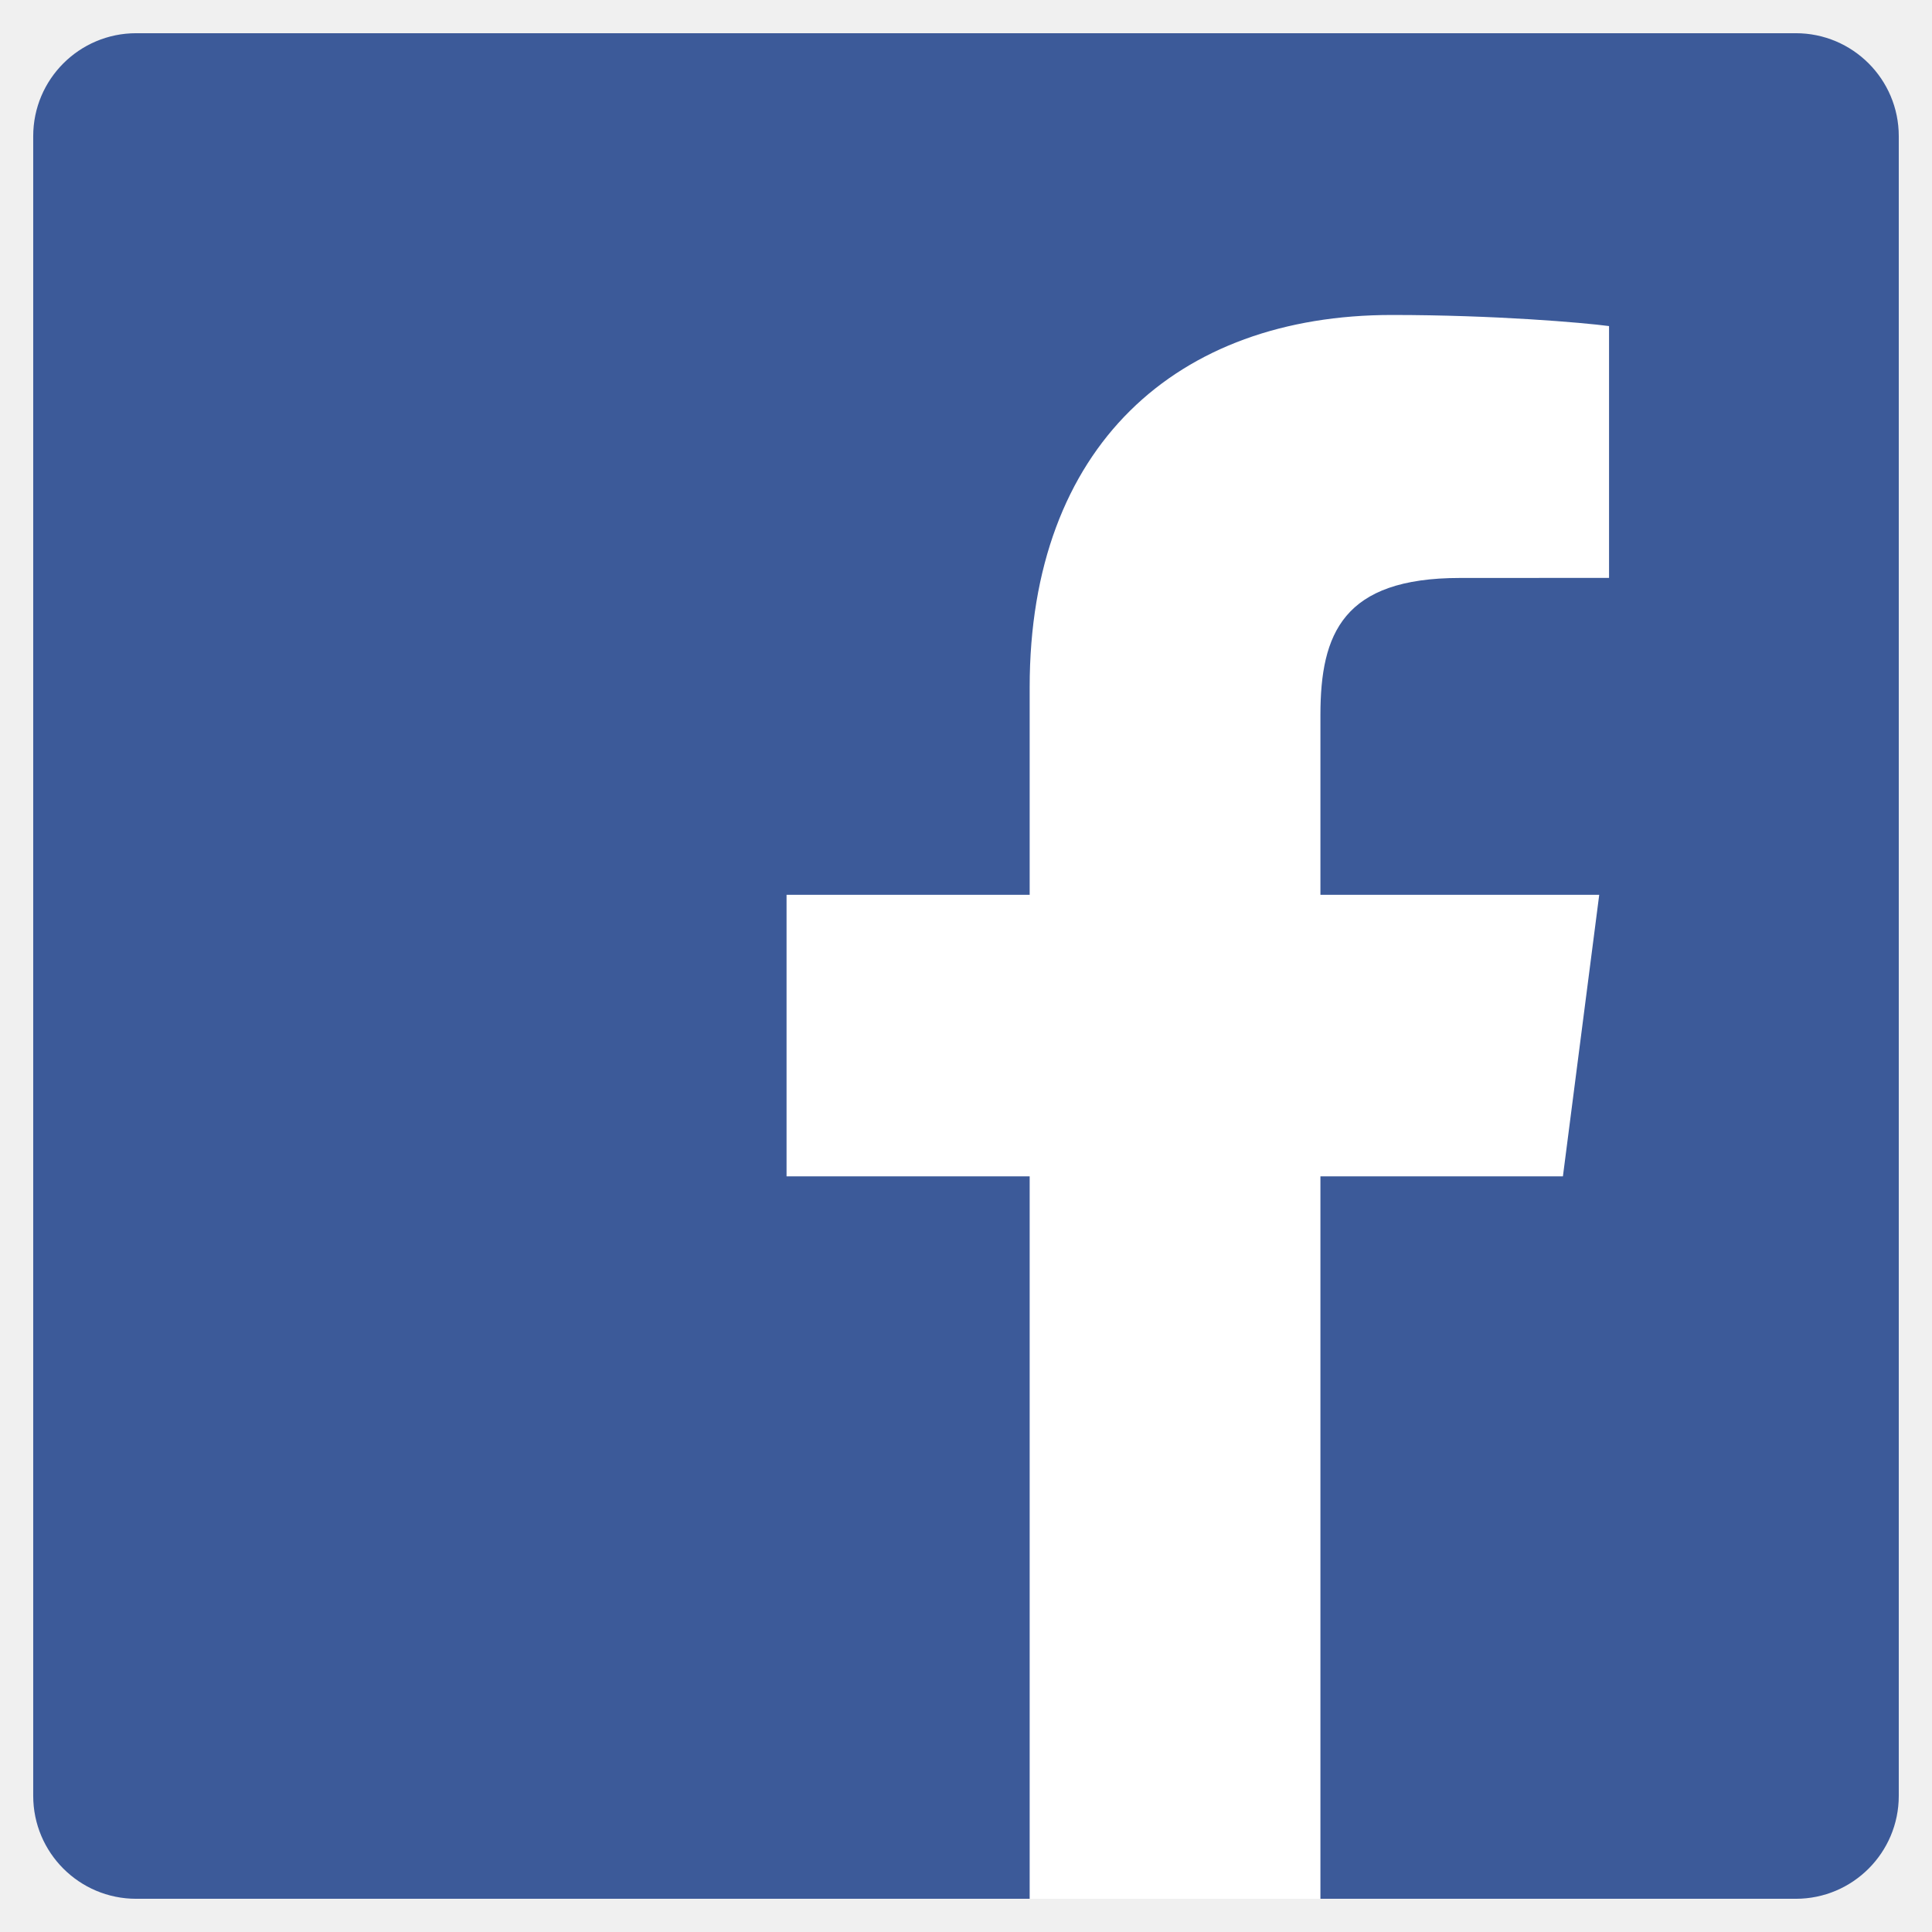
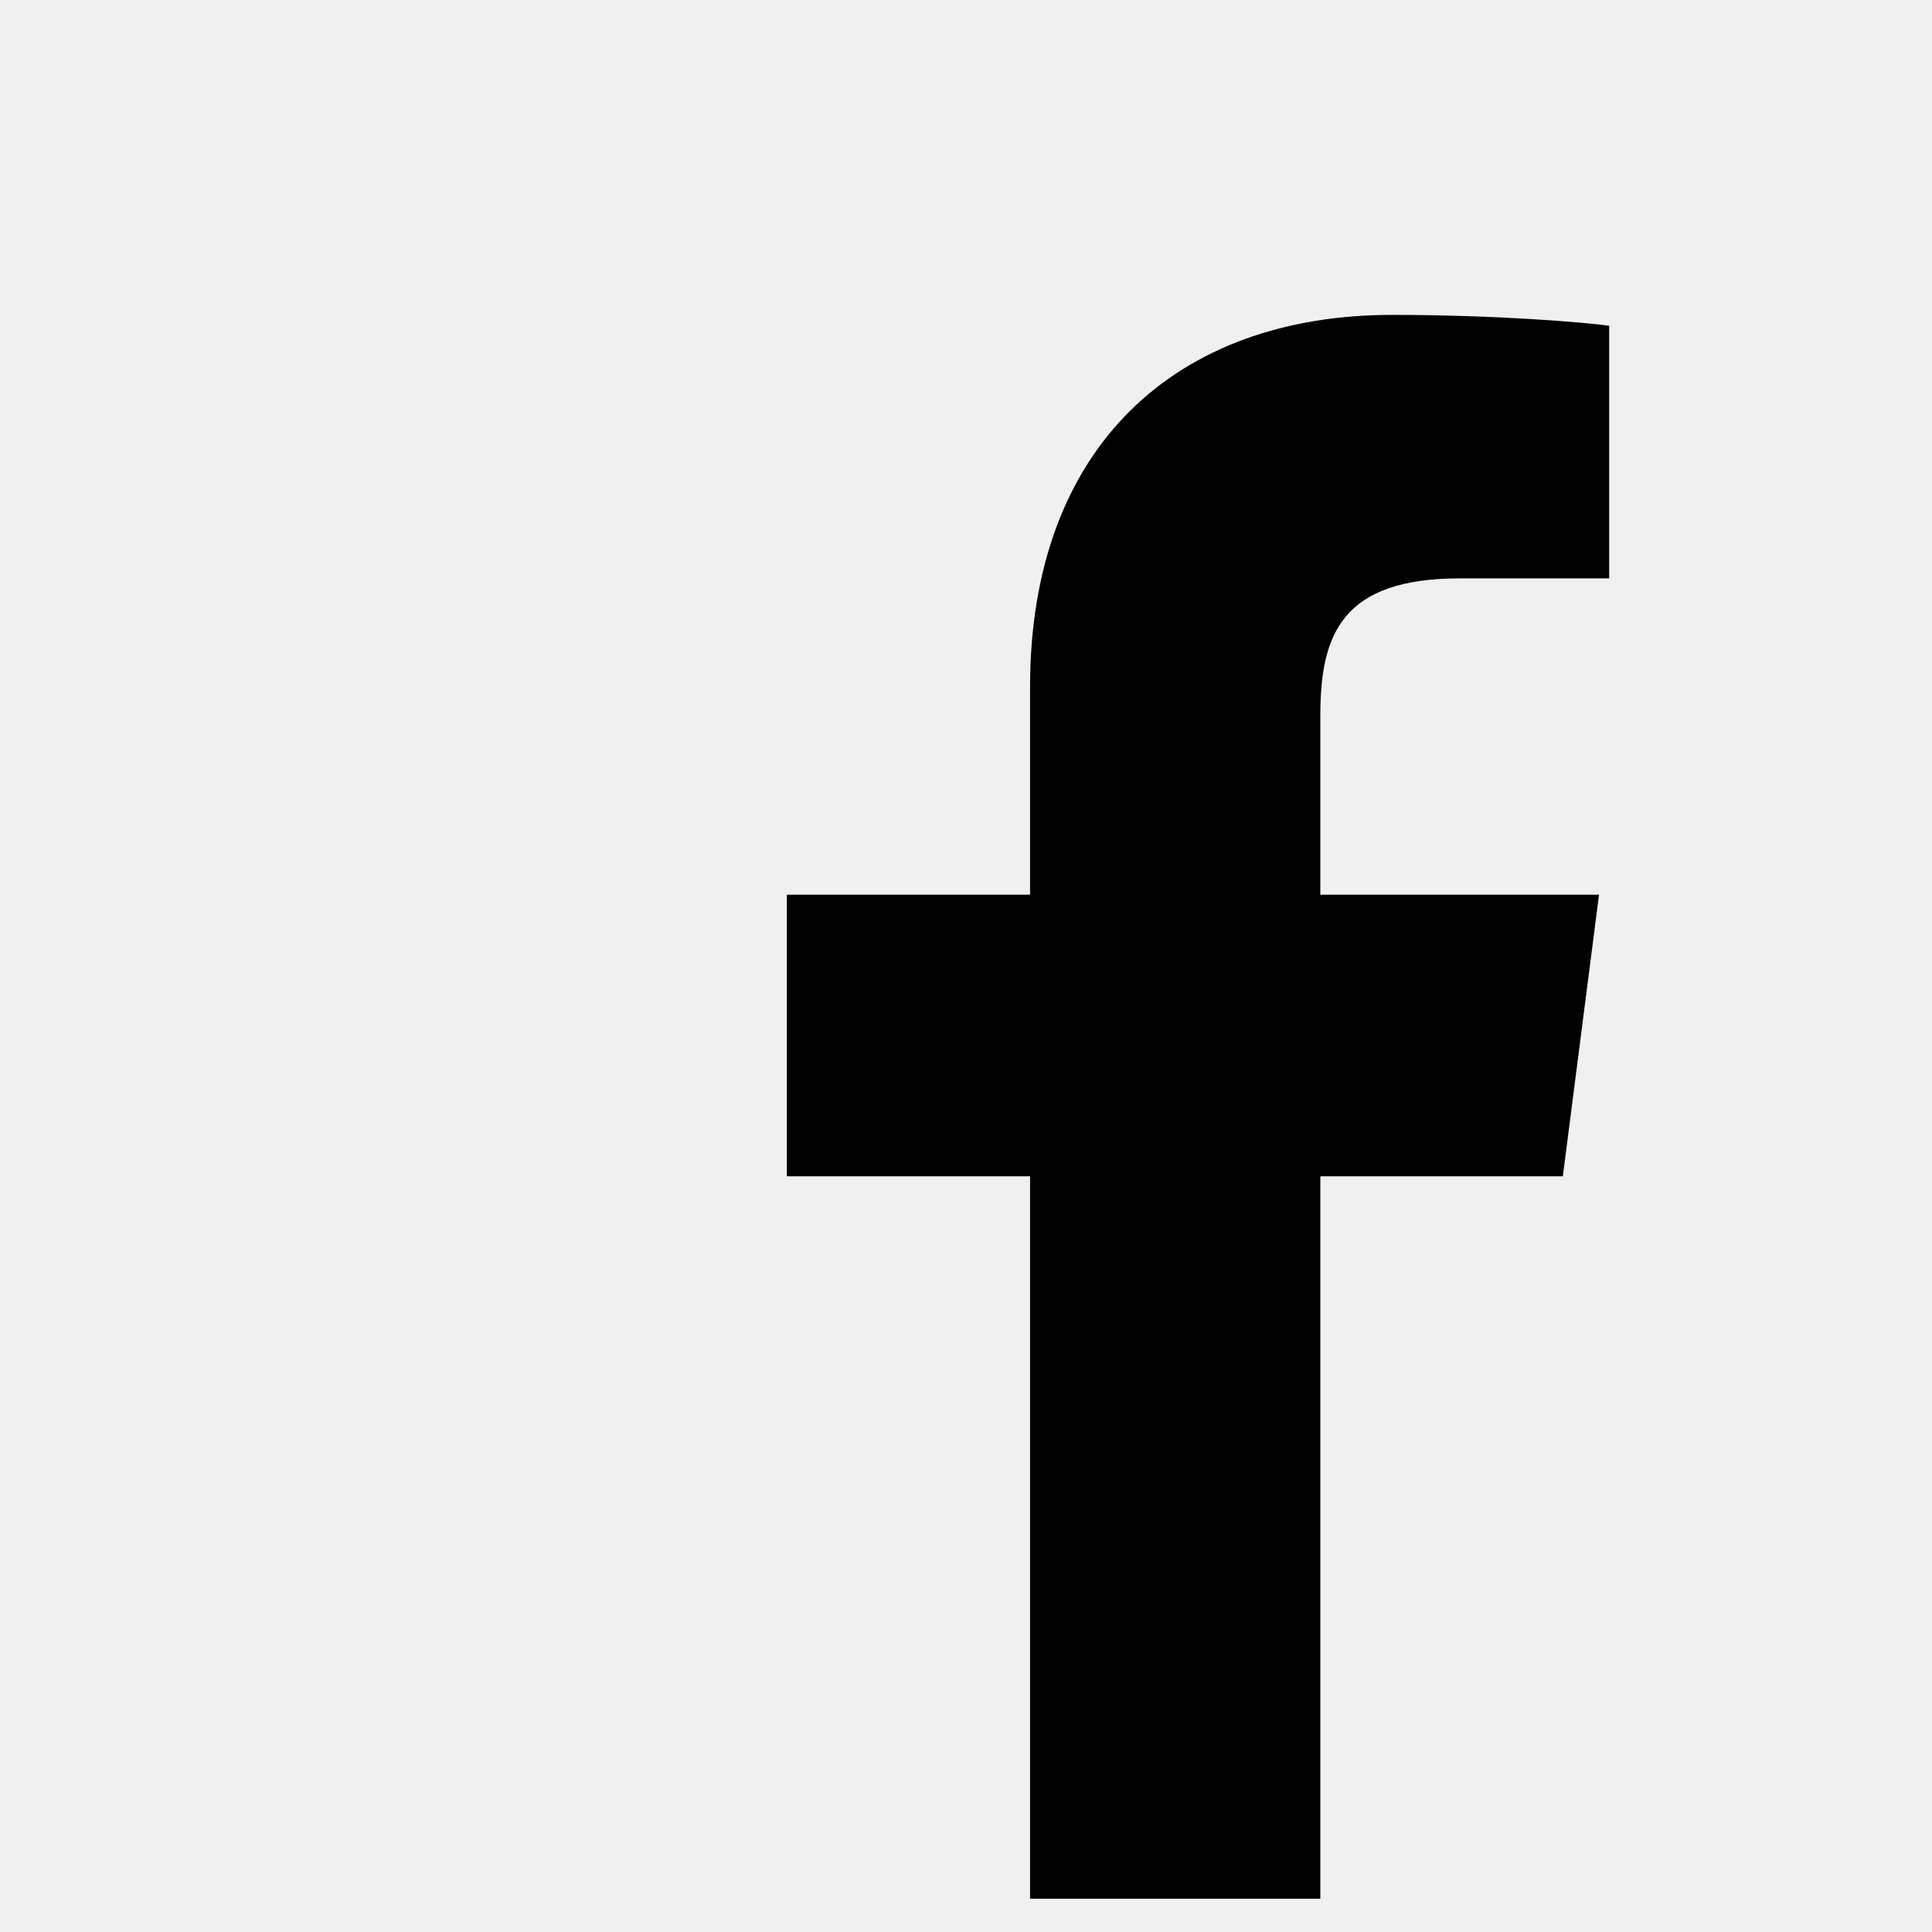
- <svg xmlns="http://www.w3.org/2000/svg" version="1.1" id="Layer_1" x="0px" y="0px" width="266.893px" height="266.895px" viewBox="0 0 266.893 266.895" enable-background="new 0 0 266.893 266.895" xml:space="preserve">
-   <path id="Blue_1_" fill="#3C5A99" d="M248.082,262.307c7.854,0,14.223-6.369,14.223-14.225V18.812  c0-7.857-6.368-14.224-14.223-14.224H18.812c-7.857,0-14.224,6.367-14.224,14.224v229.27c0,7.855,6.366,14.225,14.224,14.225  H248.082z" />
-   <path id="f" fill="#FFFFFF" d="M182.409,262.307v-99.803h33.499l5.016-38.895h-38.515V98.777c0-11.261,3.127-18.935,19.275-18.935  l20.596-0.009V45.045c-3.562-0.474-15.788-1.533-30.012-1.533c-29.695,0-50.025,18.126-50.025,51.413v28.684h-33.585v38.895h33.585  v99.803H182.409z" />
+ <svg xmlns="http://www.w3.org/2000/svg" version="1.1" id="Layer_1" x="0px" y="0px" viewBox="0 0 266.9 266.9" style="enable-background:new 0 0 266.9 266.9;" xml:space="preserve">
+   <path id="f" d="M182.4,262.3v-99.8h33.5l5-38.9h-38.5V98.8c0-11.3,3.1-18.9,19.3-18.9l20.6,0V45c-3.6-0.5-15.8-1.5-30-1.5  c-29.7,0-50,18.1-50,51.4v28.7h-33.6v38.9h33.6v99.8H182.4z" />
</svg>
